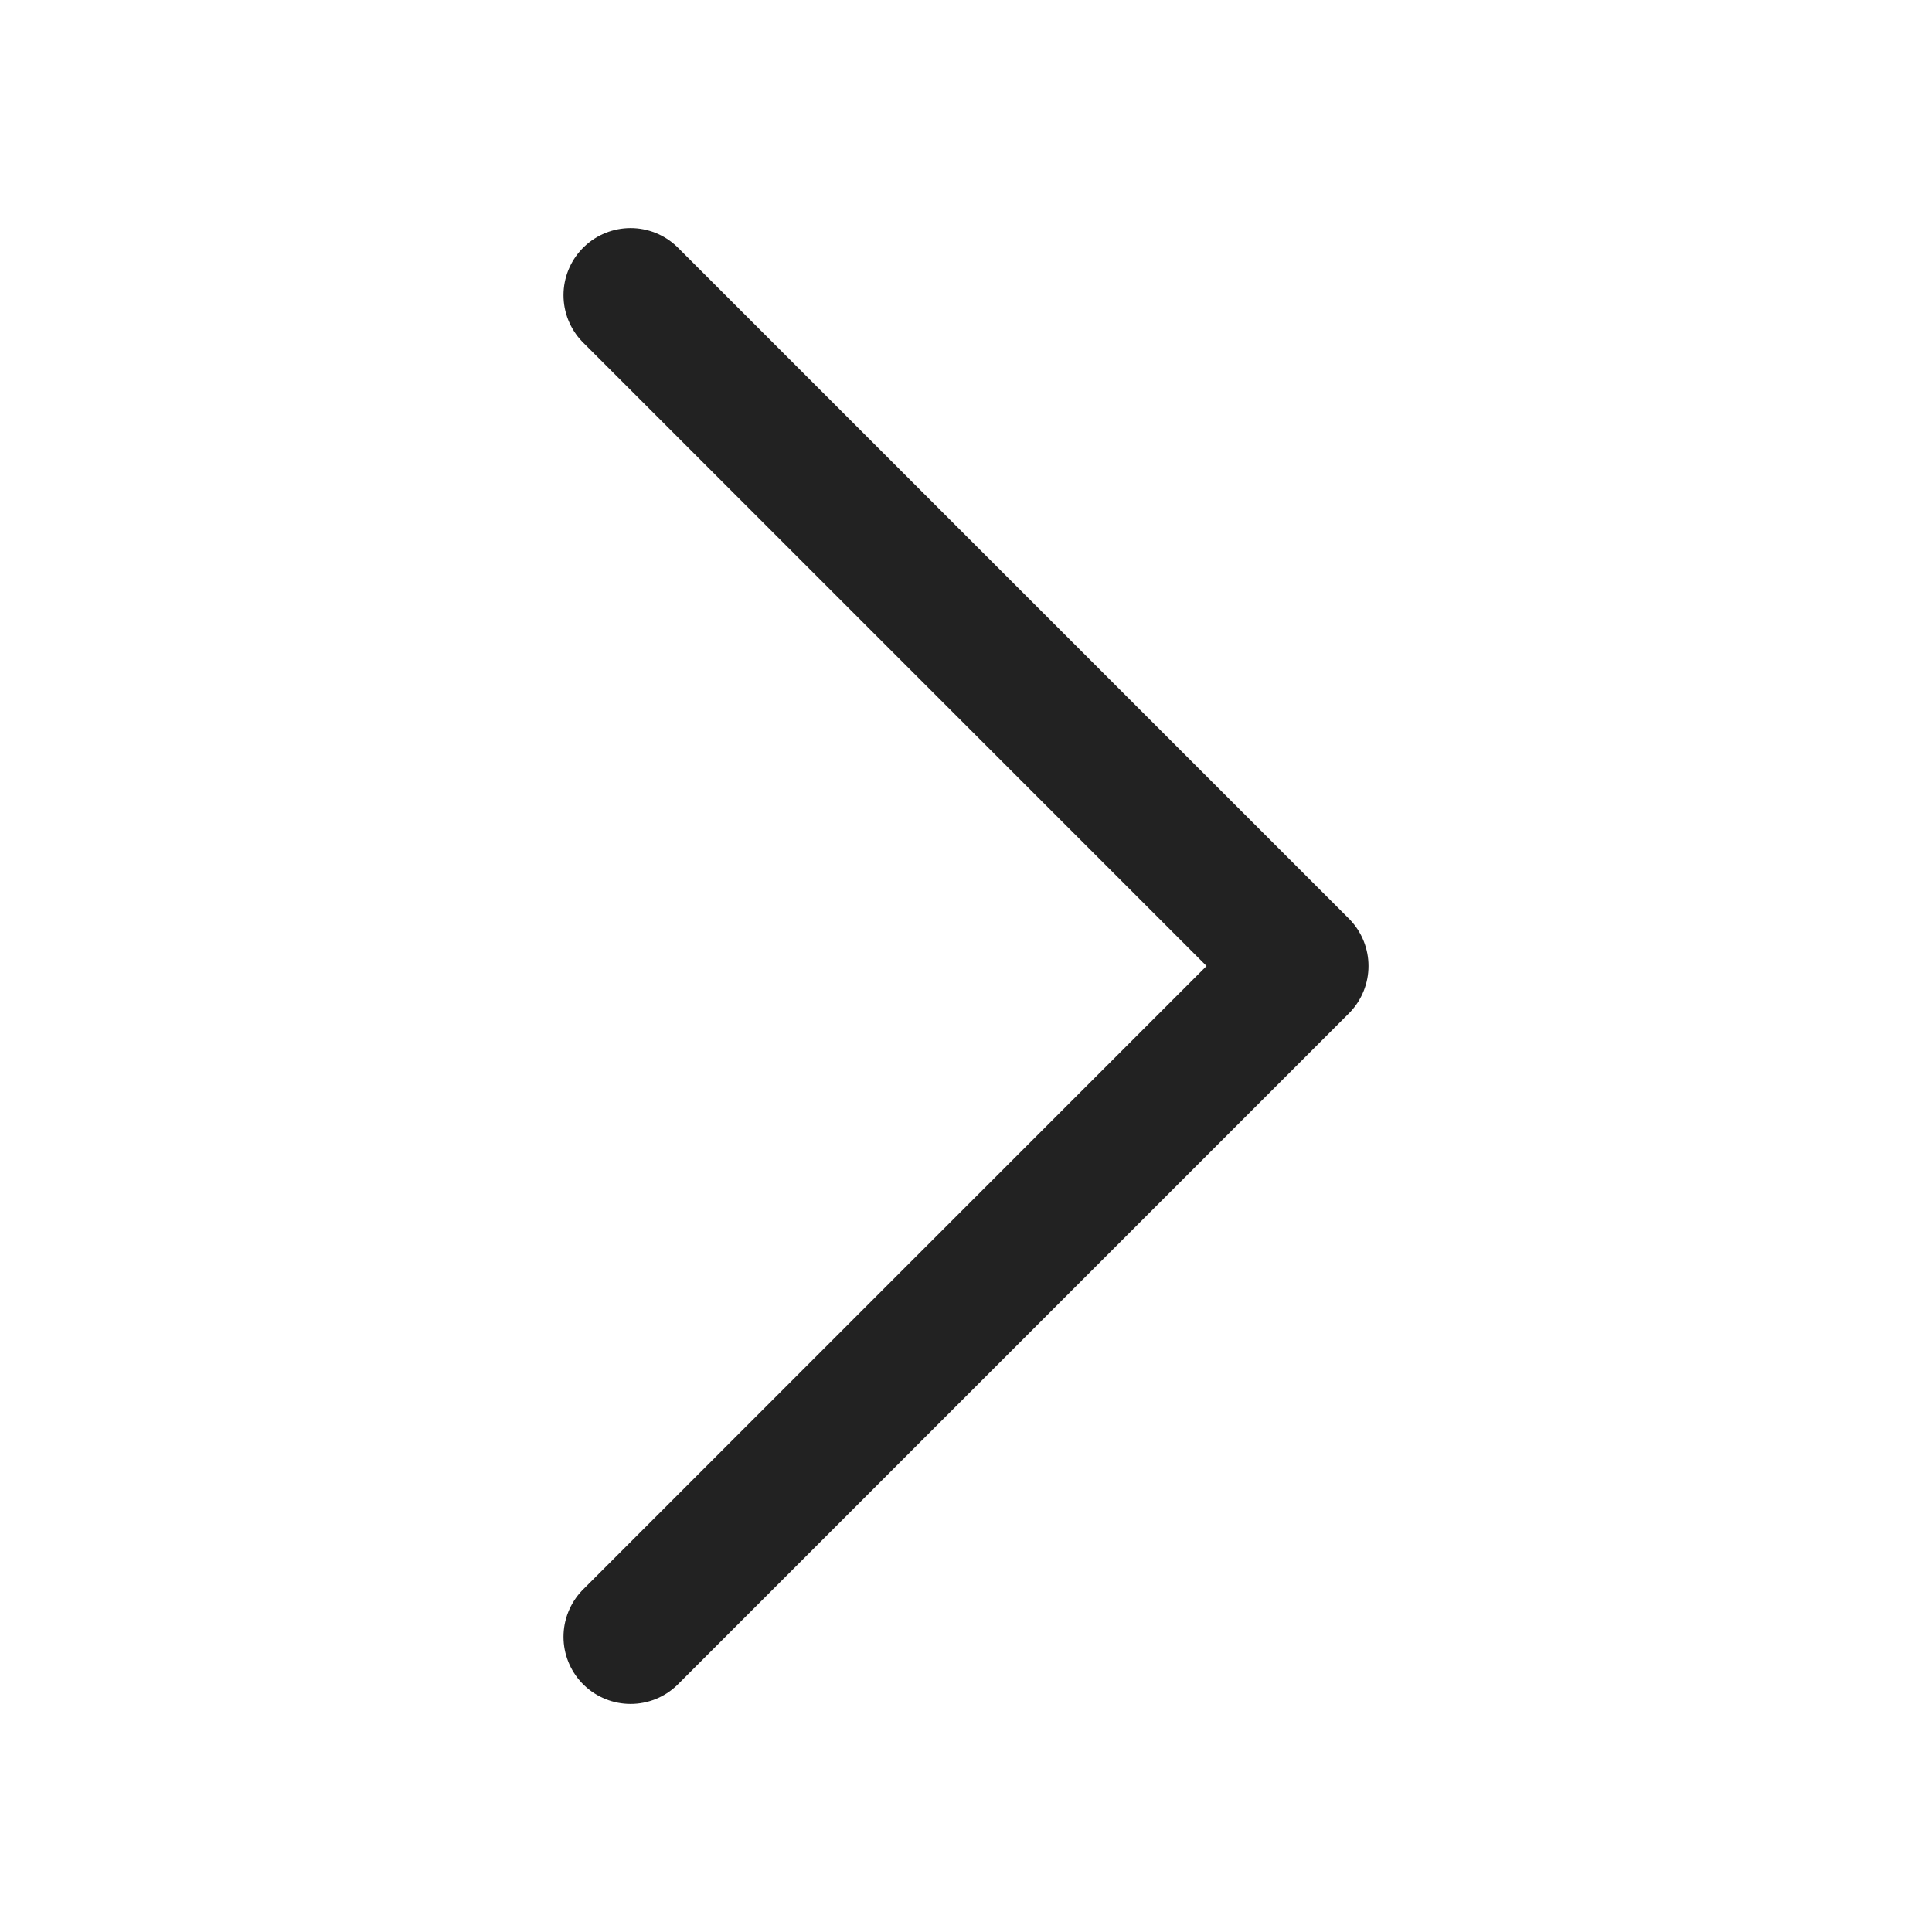
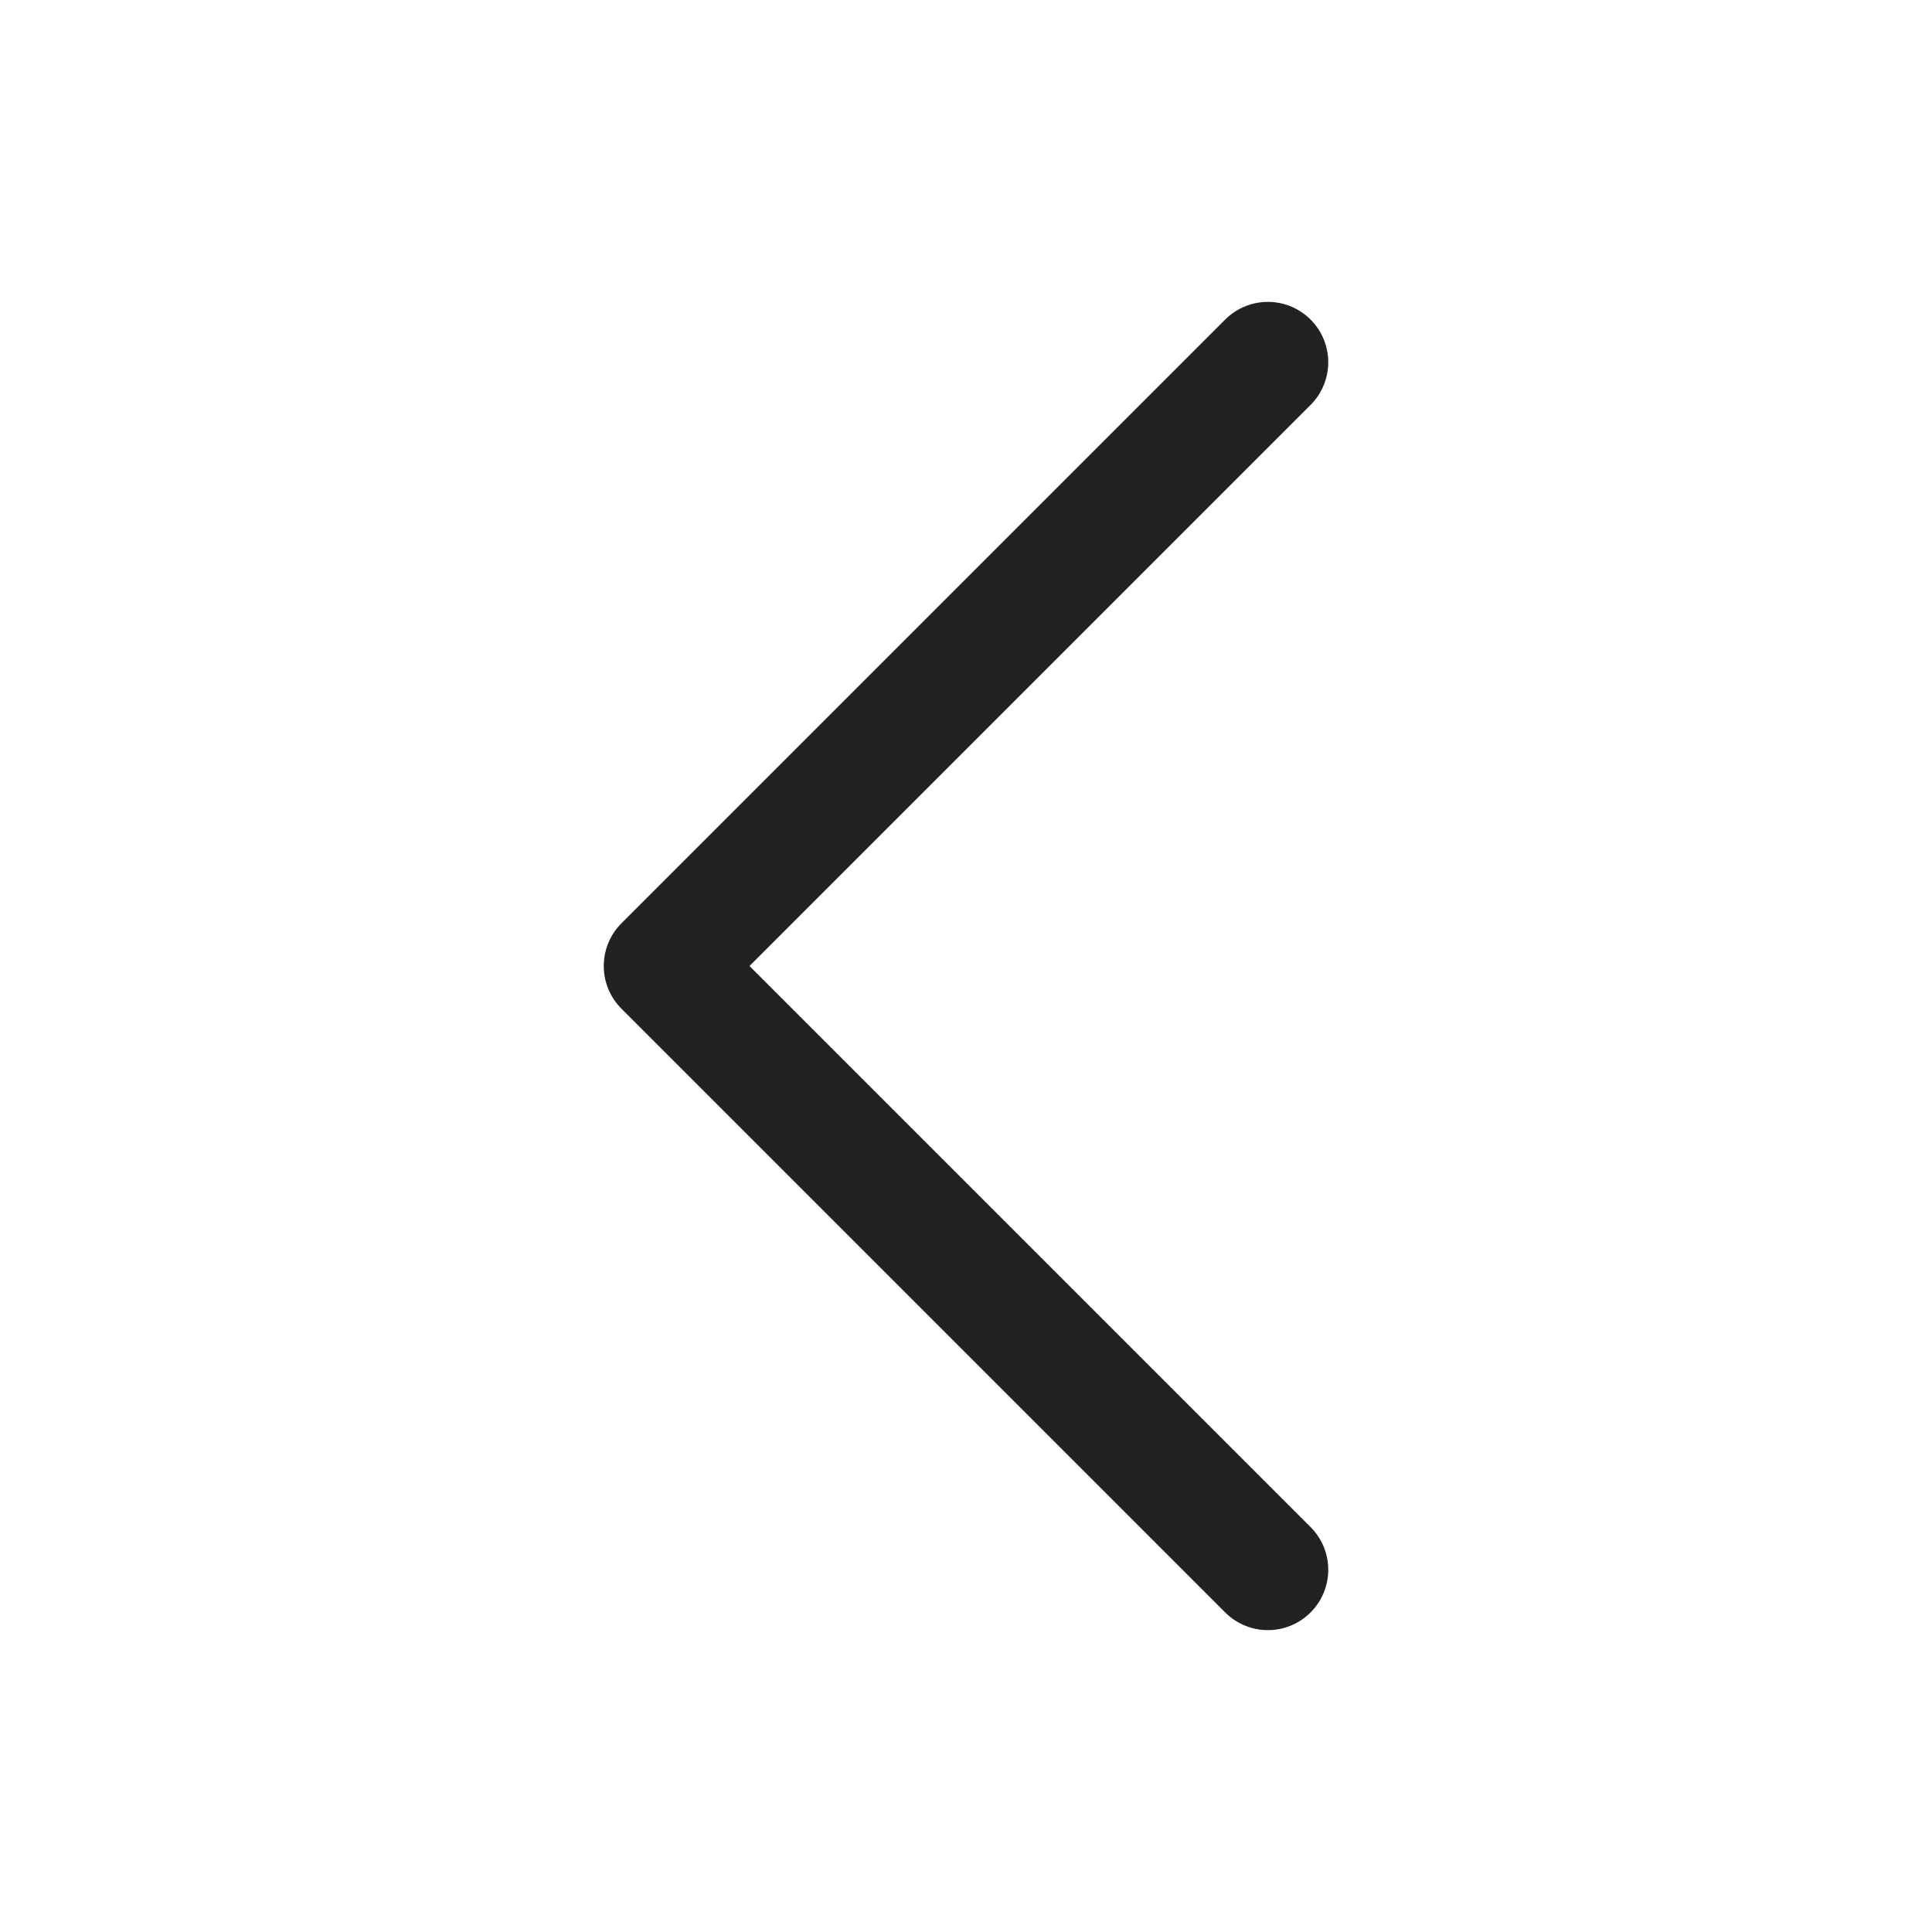
- <svg xmlns="http://www.w3.org/2000/svg" width="18" height="18" viewBox="0 0 18 18" fill="none">
-   <path d="M5.875 2.75L12.125 9L5.875 15.25" stroke="#222222" stroke-width="1.25" stroke-linecap="round" stroke-linejoin="round" />
+ <svg xmlns="http://www.w3.org/2000/svg" width="24" height="24" viewBox="0 0 24 24" fill="none">
+   <path d="M15.75 4.5L8.25 12L15.75 19.5" stroke="#222222" stroke-width="1.5" stroke-linecap="round" stroke-linejoin="round" />
</svg>
